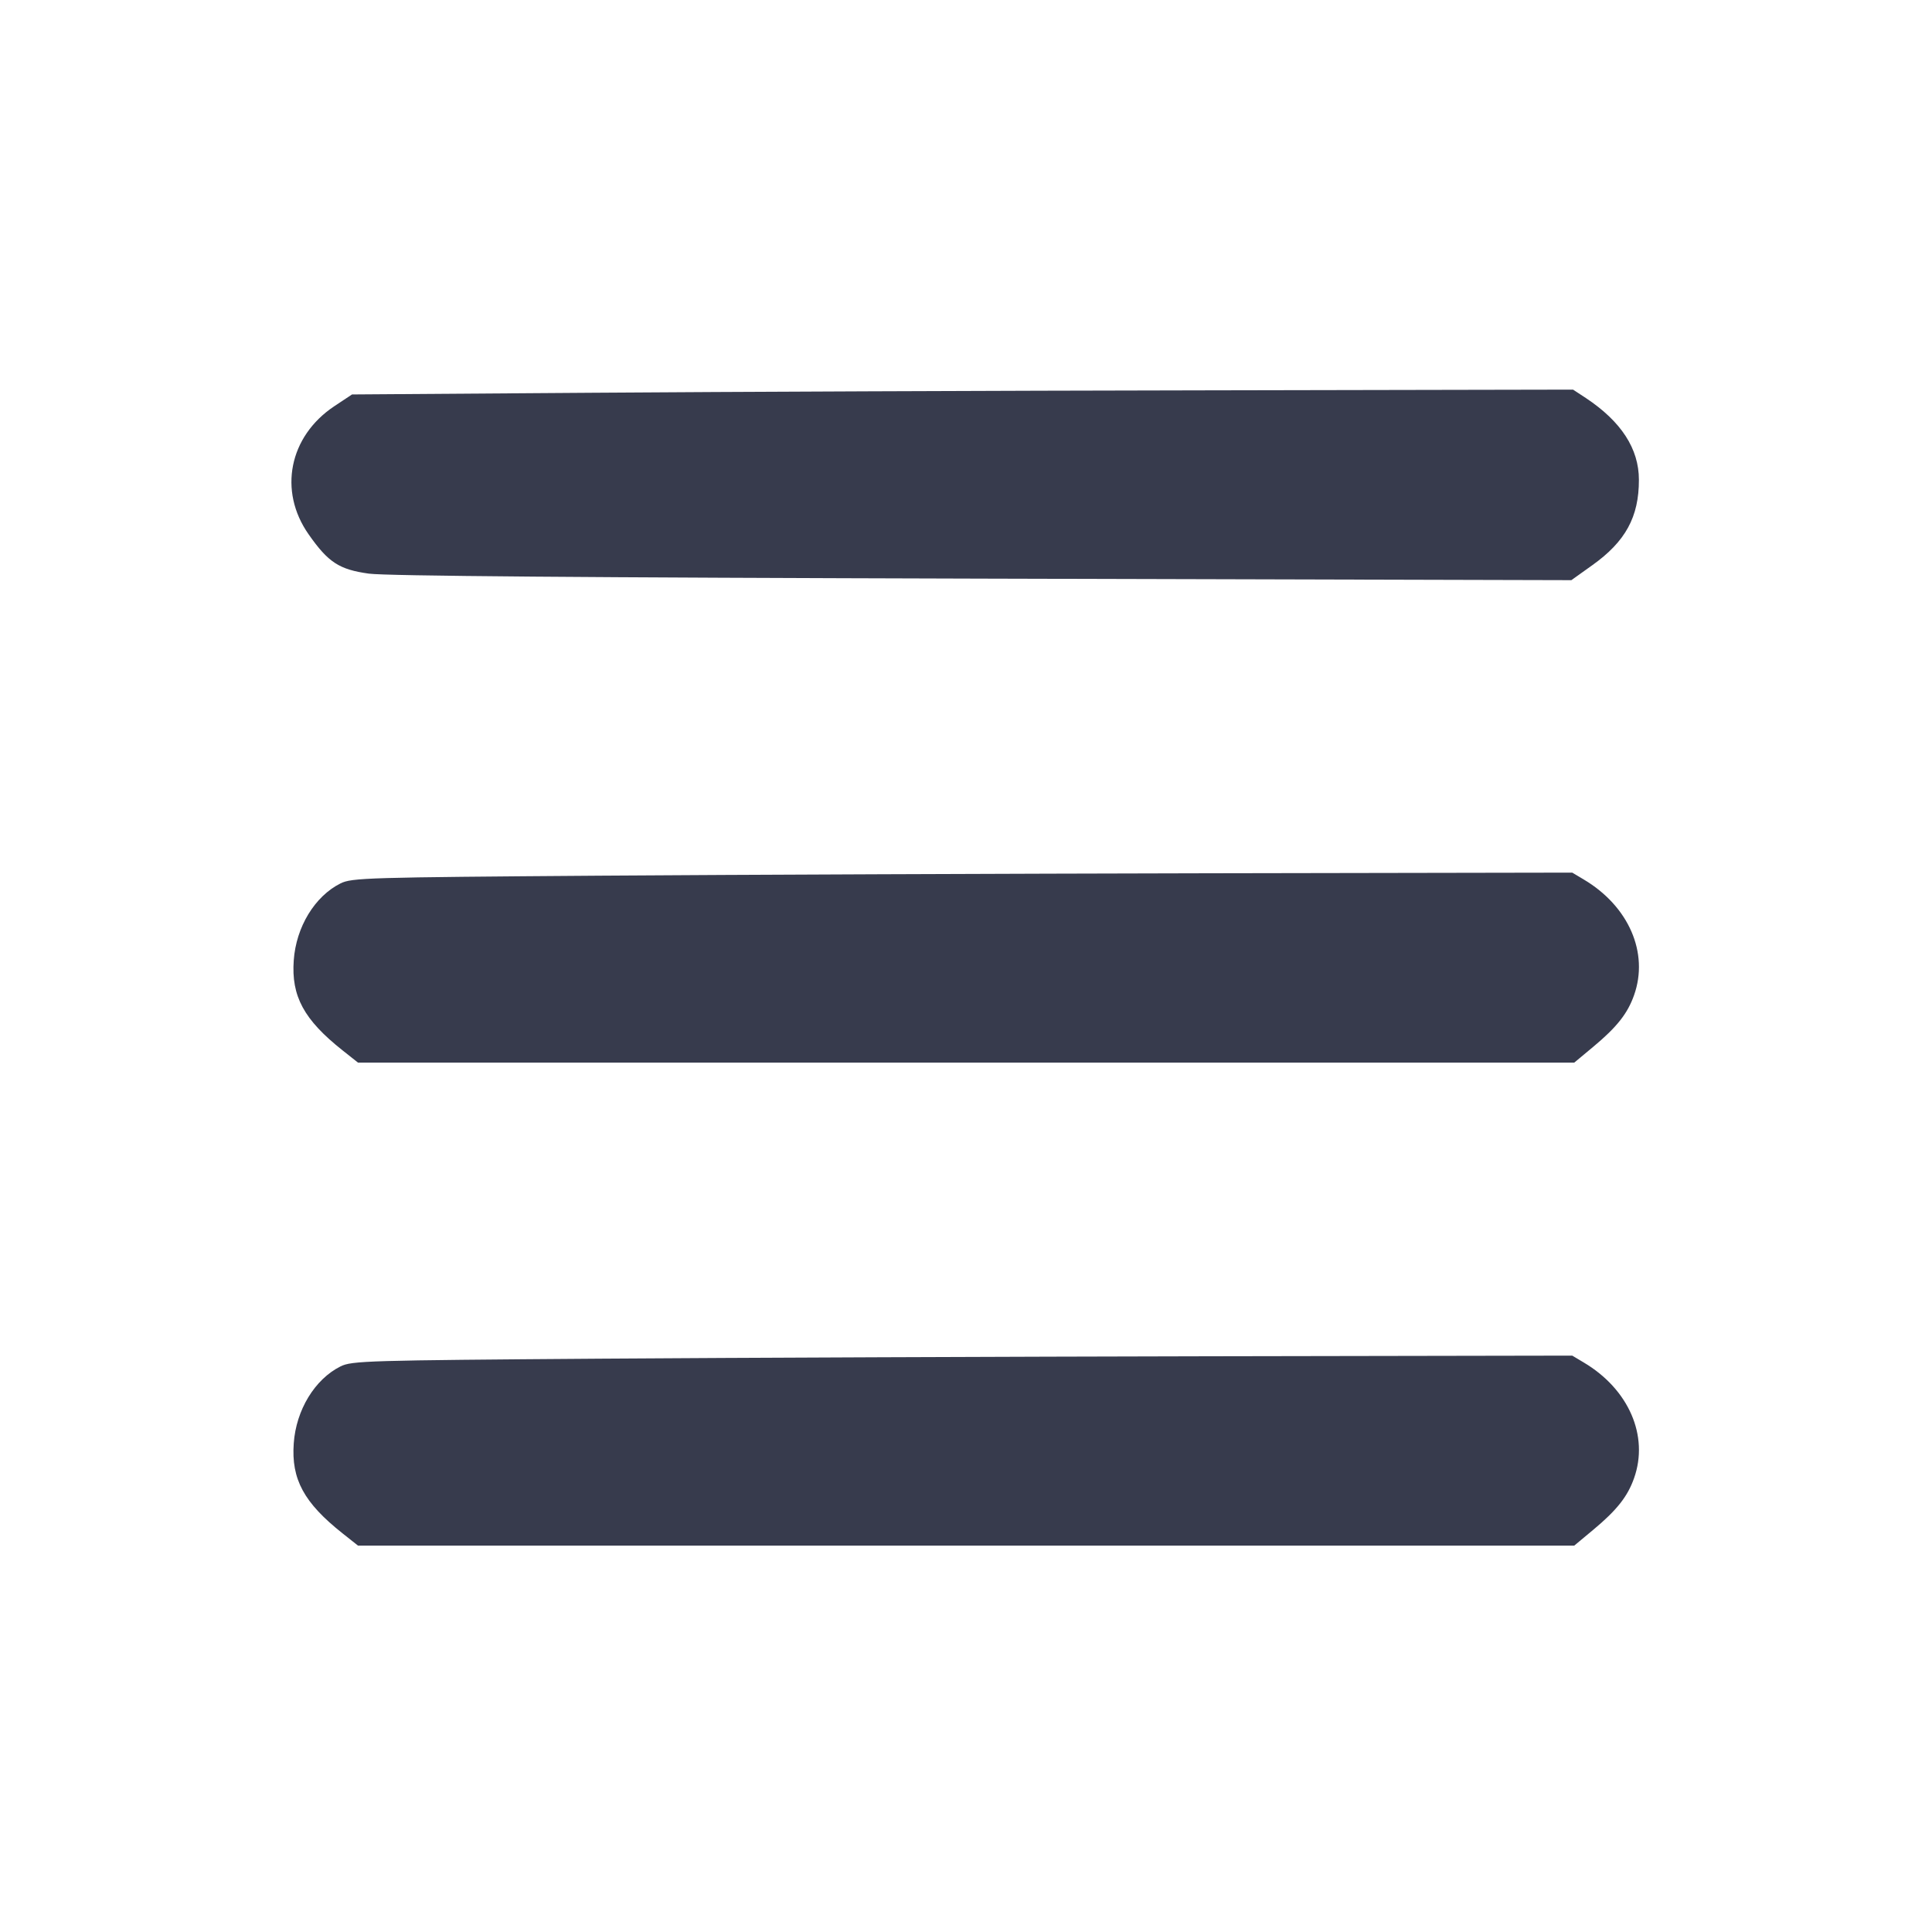
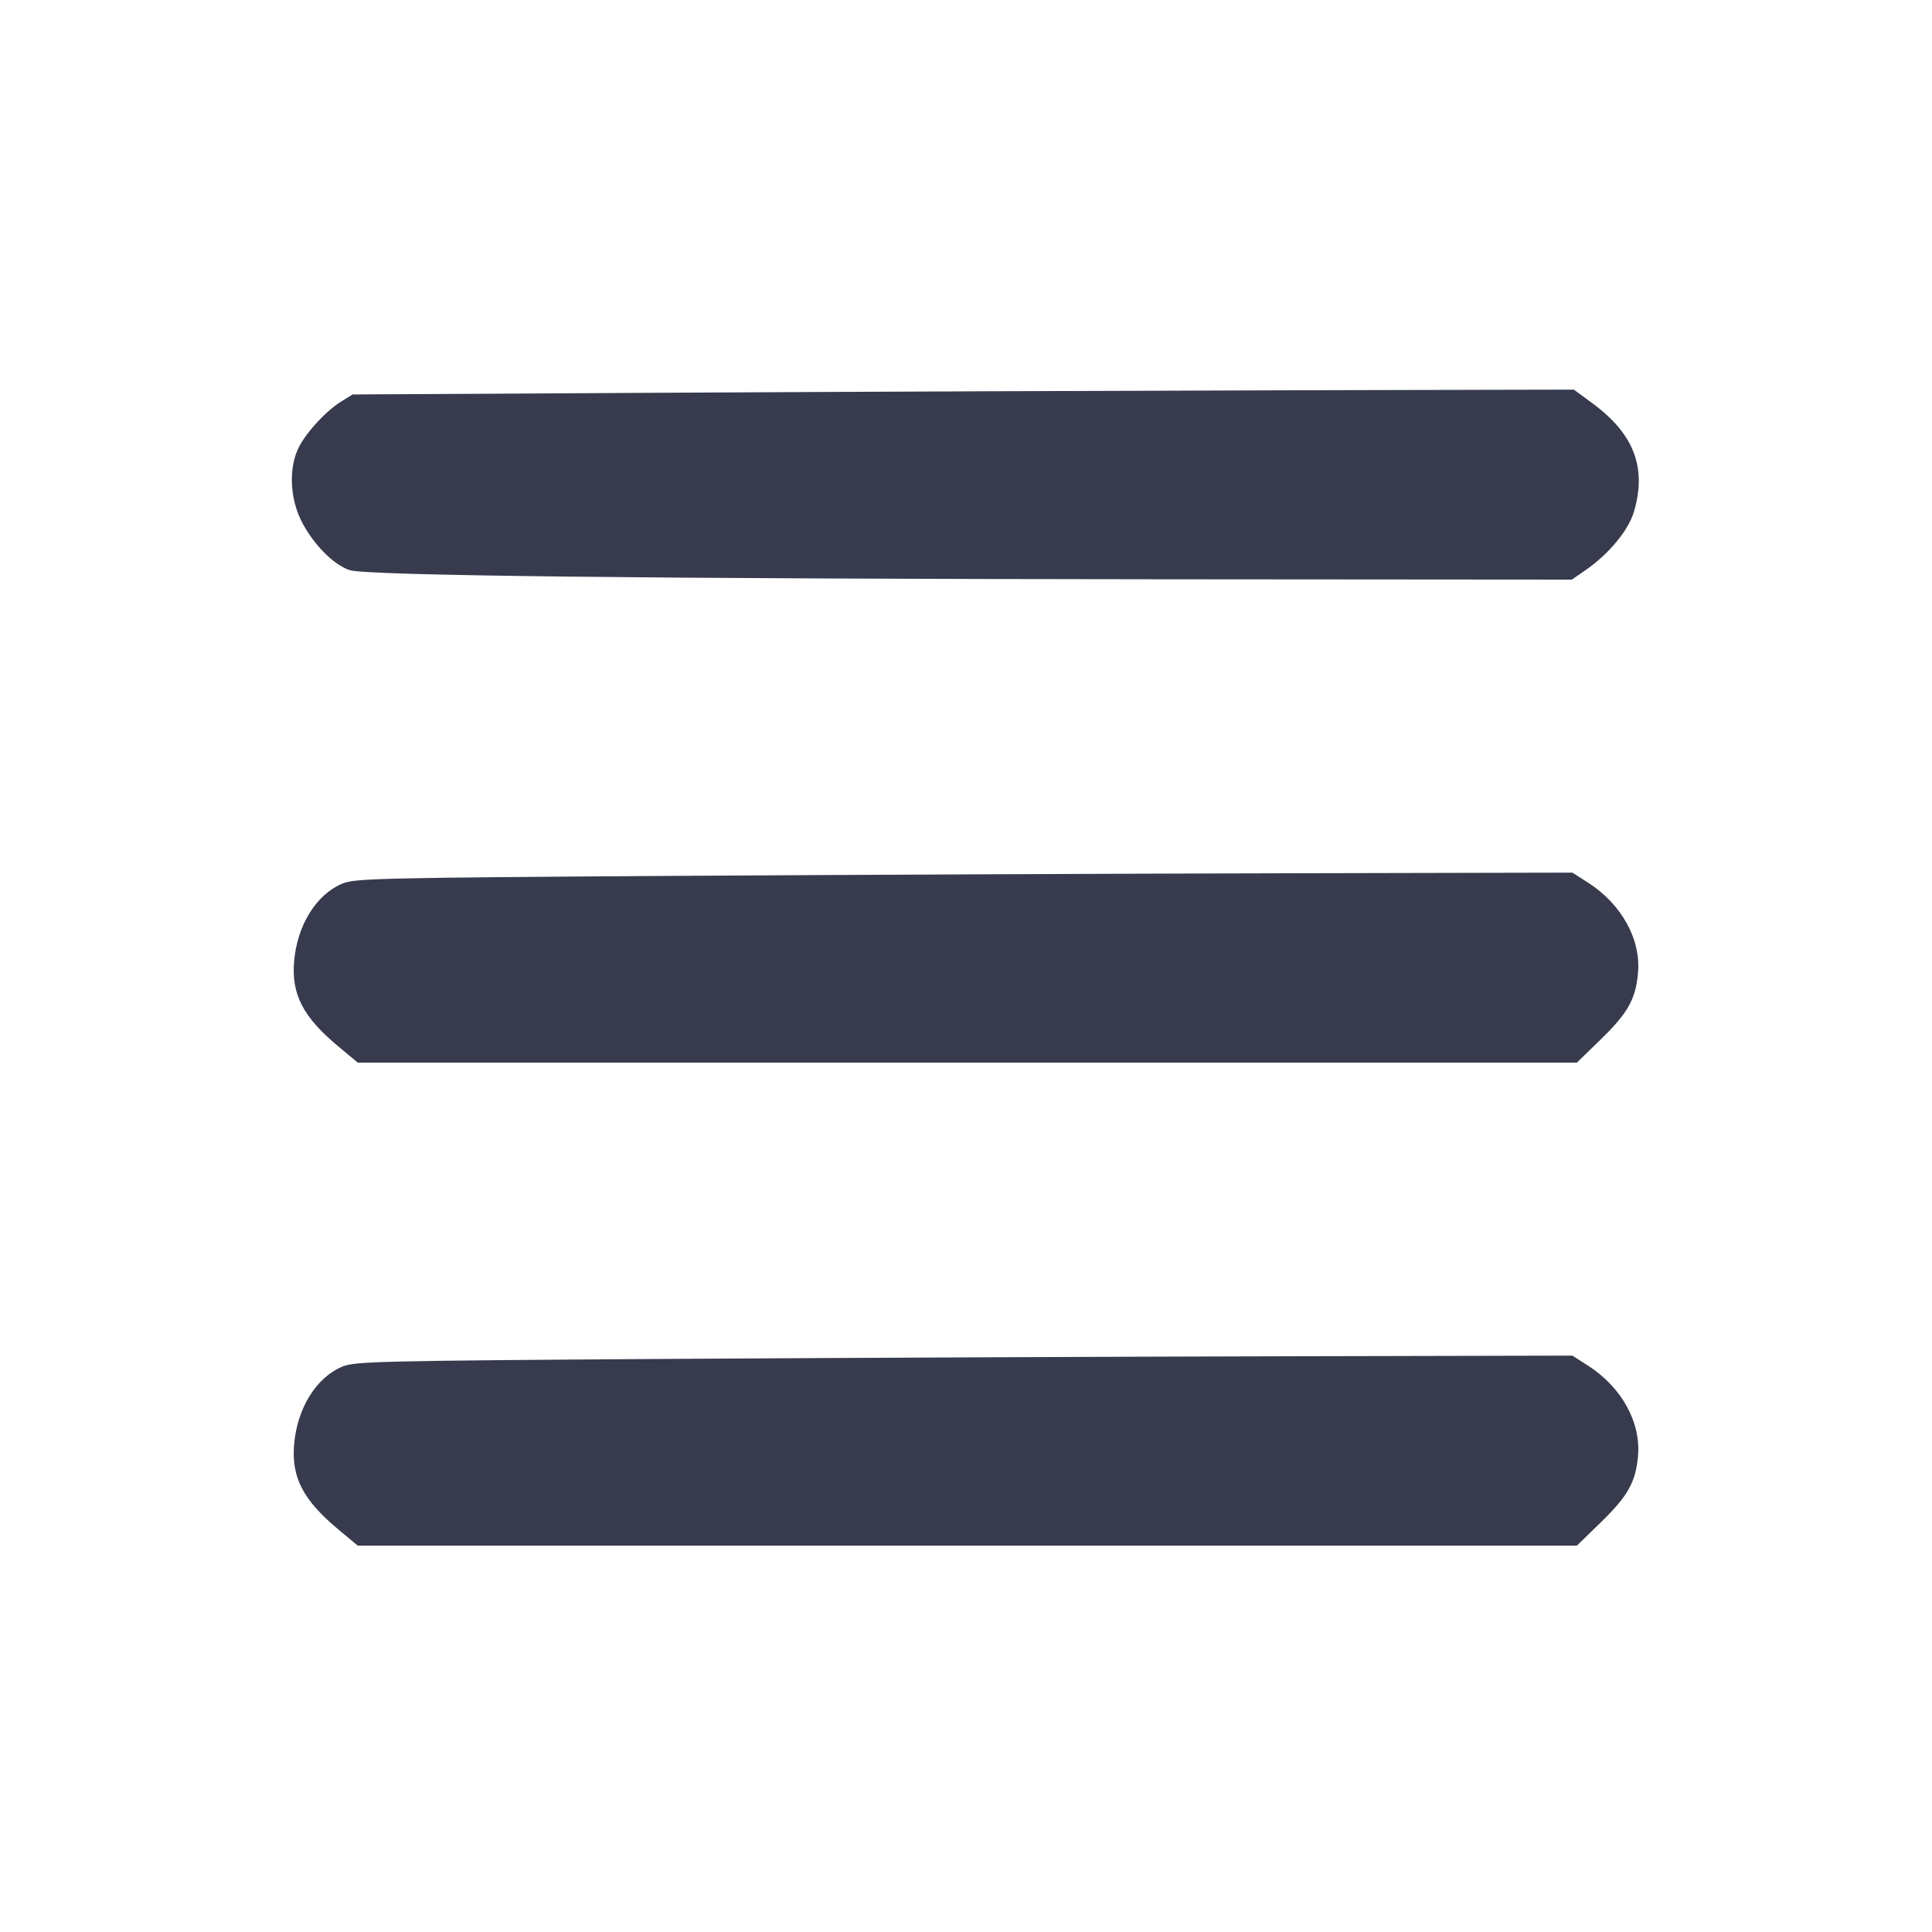
<svg xmlns="http://www.w3.org/2000/svg" width="24" height="24" viewBox="0 0 24 24" fill="none">
-   <path d="M7.356 4.879 L 4.373 4.900 4.153 5.046 C 3.591 5.420,3.455 6.099,3.834 6.638 C 4.078 6.987,4.214 7.075,4.583 7.126 C 4.798 7.155,7.257 7.175,12.210 7.188 L 19.520 7.207 19.779 7.022 C 20.193 6.727,20.360 6.421,20.359 5.960 C 20.359 5.574,20.139 5.236,19.701 4.945 L 19.541 4.840 14.941 4.849 C 12.410 4.853,8.997 4.867,7.356 4.879 M7.440 10.878 C 4.561 10.899,4.371 10.904,4.230 10.974 C 3.911 11.133,3.678 11.515,3.649 11.930 C 3.617 12.375,3.775 12.667,4.254 13.047 L 4.447 13.200 12.002 13.200 L 19.556 13.200 19.795 13.001 C 20.085 12.759,20.219 12.590,20.299 12.362 C 20.485 11.837,20.233 11.258,19.675 10.926 L 19.531 10.840 15.015 10.848 C 12.532 10.853,9.123 10.866,7.440 10.878 M7.440 16.878 C 4.561 16.899,4.371 16.904,4.230 16.974 C 3.911 17.133,3.678 17.515,3.649 17.930 C 3.617 18.375,3.775 18.667,4.254 19.047 L 4.447 19.200 12.002 19.200 L 19.556 19.200 19.795 19.001 C 20.085 18.759,20.219 18.590,20.299 18.362 C 20.485 17.837,20.233 17.258,19.675 16.926 L 19.531 16.840 15.015 16.848 C 12.532 16.853,9.123 16.866,7.440 16.878 " fill="#373B4D" stroke="none" fill-rule="evenodd" />
+   <path d="M8.420 4.878 L 4.380 4.900 4.235 4.990 C 4.038 5.113,3.778 5.401,3.697 5.587 C 3.588 5.837,3.605 6.187,3.739 6.462 C 3.881 6.751,4.142 7.018,4.346 7.083 C 4.563 7.151,8.084 7.191,14.373 7.196 L 19.526 7.200 19.693 7.085 C 19.983 6.885,20.228 6.591,20.297 6.358 C 20.459 5.812,20.299 5.391,19.786 5.013 L 19.551 4.840 16.006 4.848 C 14.056 4.853,10.642 4.866,8.420 4.878 M8.420 10.880 C 4.704 10.904,4.408 10.911,4.251 10.977 C 3.928 11.113,3.693 11.492,3.654 11.939 C 3.618 12.352,3.764 12.634,4.205 13.001 L 4.444 13.200 12.017 13.200 L 19.589 13.200 19.887 12.910 C 20.223 12.583,20.320 12.410,20.348 12.085 C 20.385 11.667,20.143 11.232,19.728 10.965 L 19.533 10.840 15.976 10.848 C 14.020 10.852,10.620 10.867,8.420 10.880 M8.420 16.880 C 4.704 16.904,4.408 16.911,4.251 16.977 C 3.928 17.113,3.693 17.492,3.654 17.939 C 3.618 18.352,3.764 18.634,4.205 19.001 L 4.444 19.200 12.017 19.200 L 19.589 19.200 19.887 18.910 C 20.223 18.583,20.320 18.410,20.348 18.085 C 20.385 17.667,20.143 17.232,19.728 16.965 L 19.533 16.840 15.976 16.848 C 14.020 16.852,10.620 16.867,8.420 16.880 " fill="#373B4D" stroke="none" fill-rule="evenodd" />
</svg>
